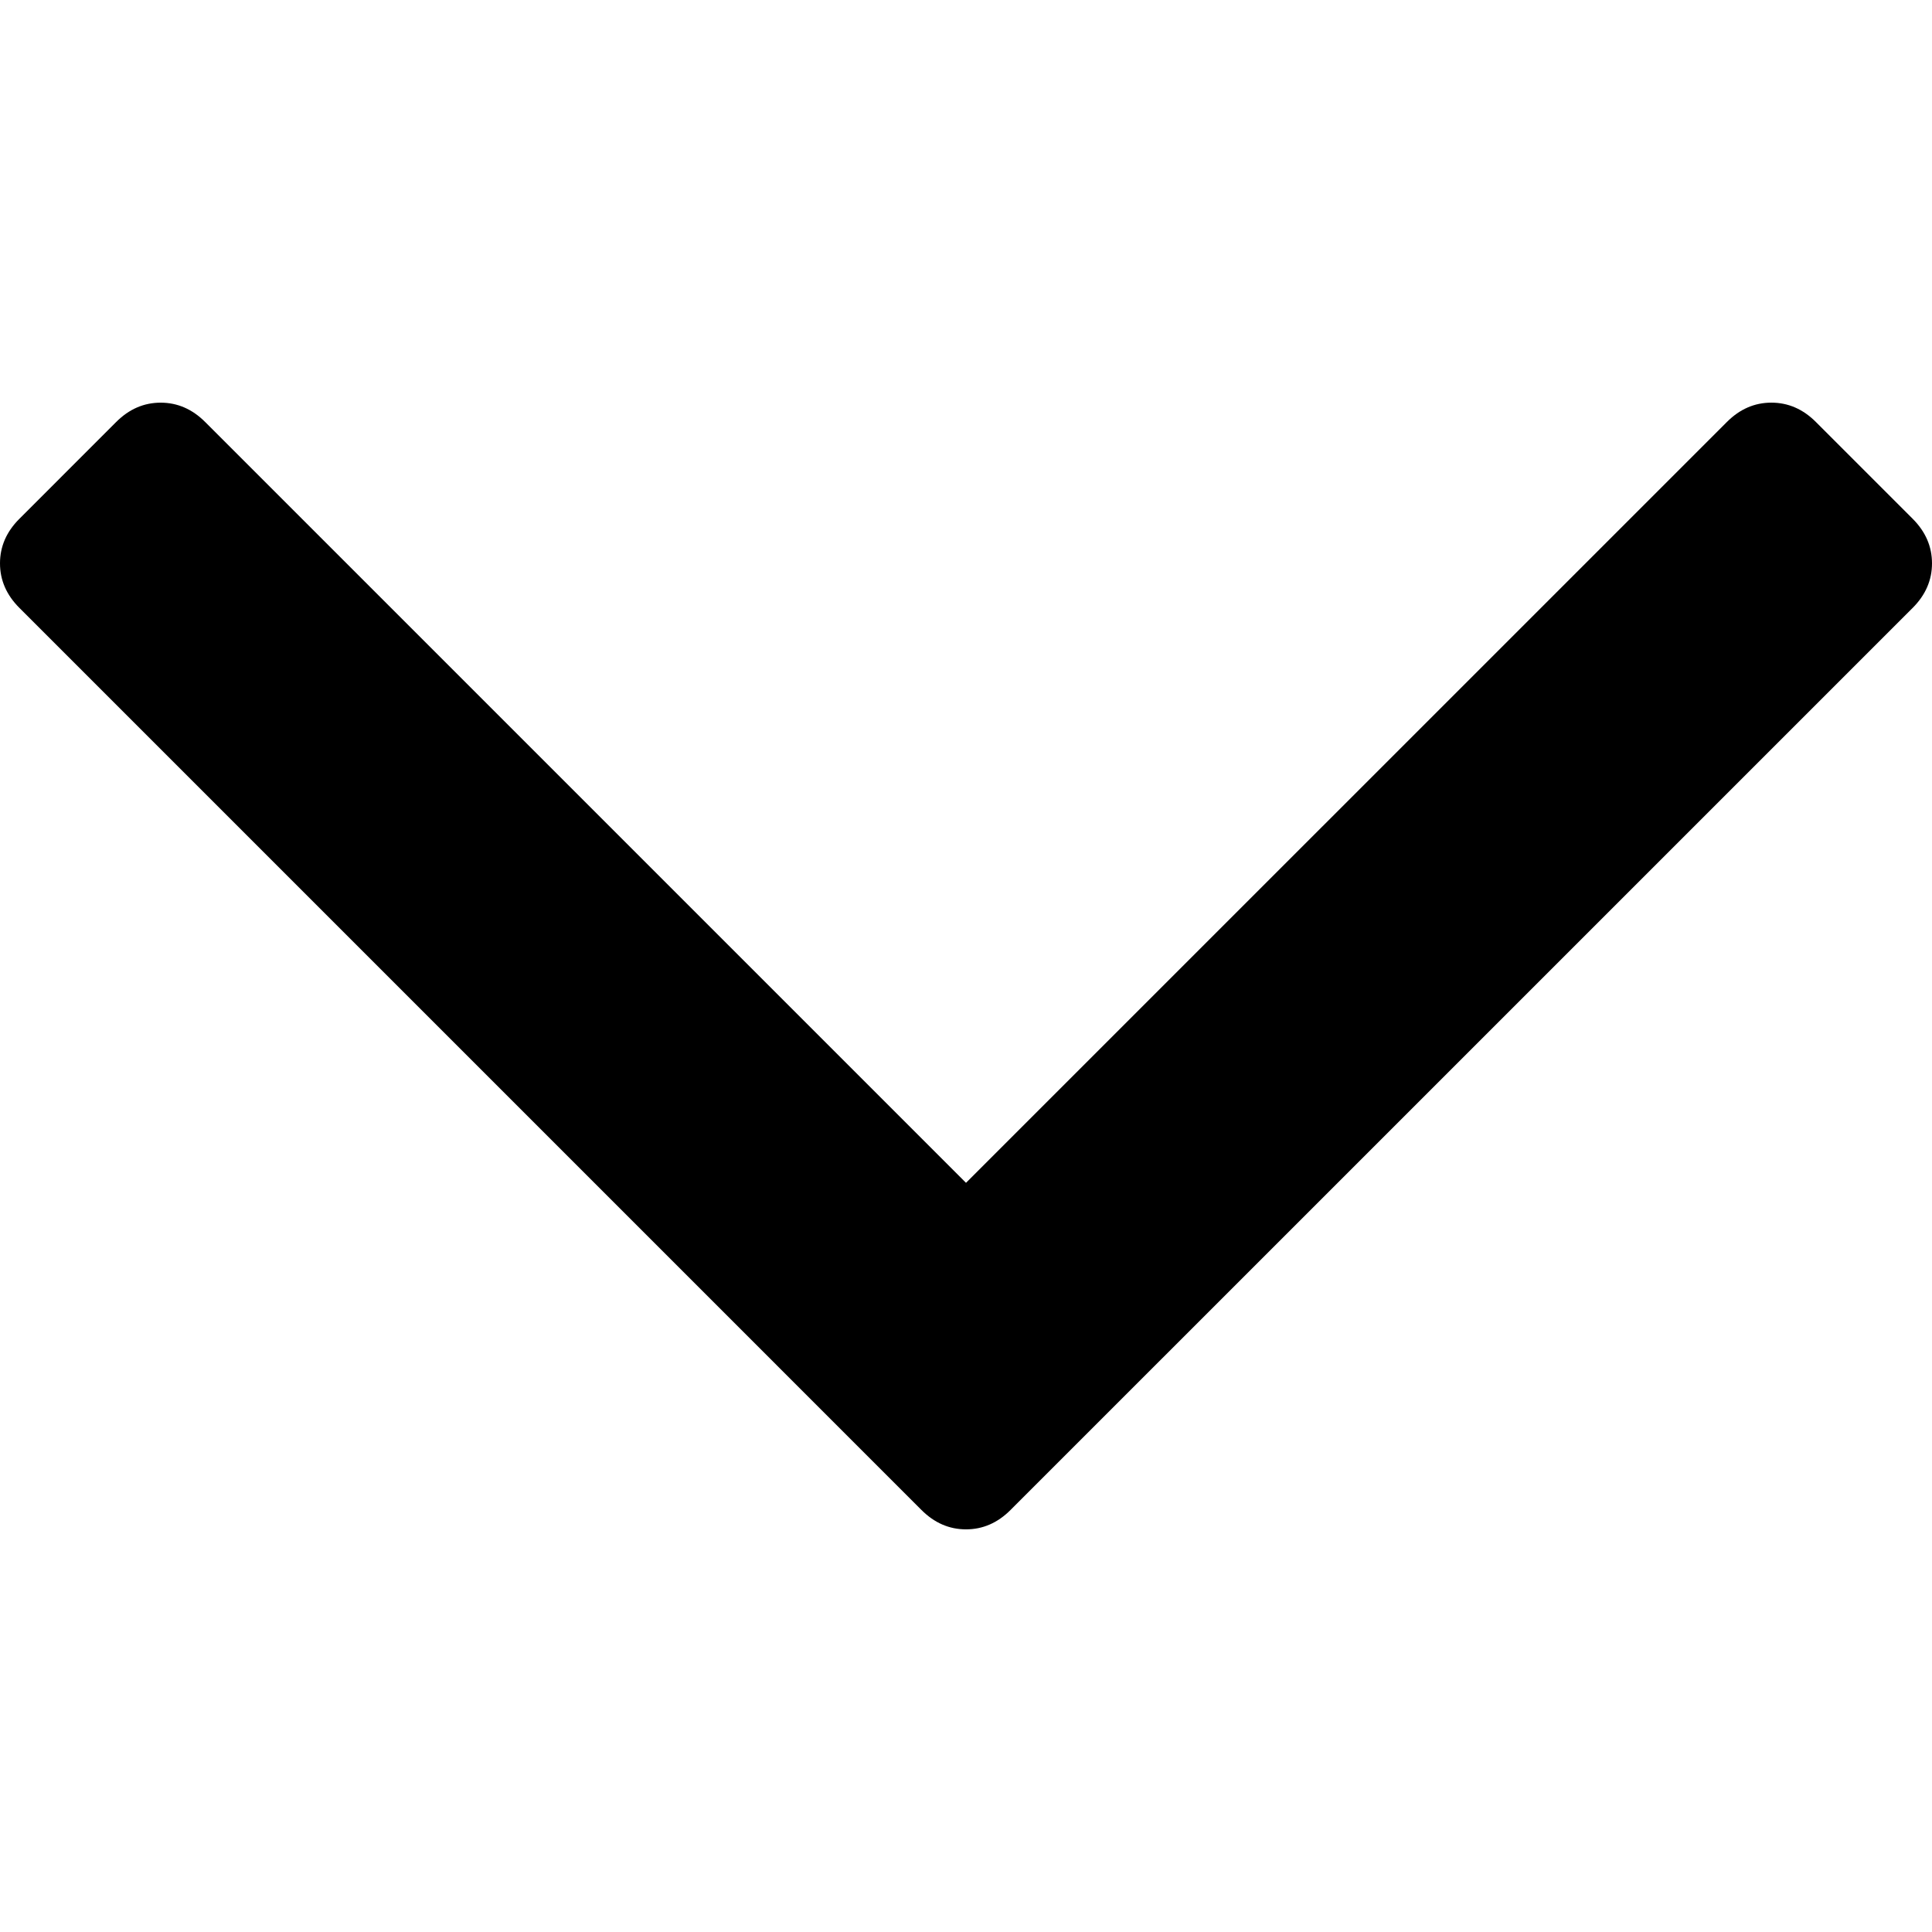
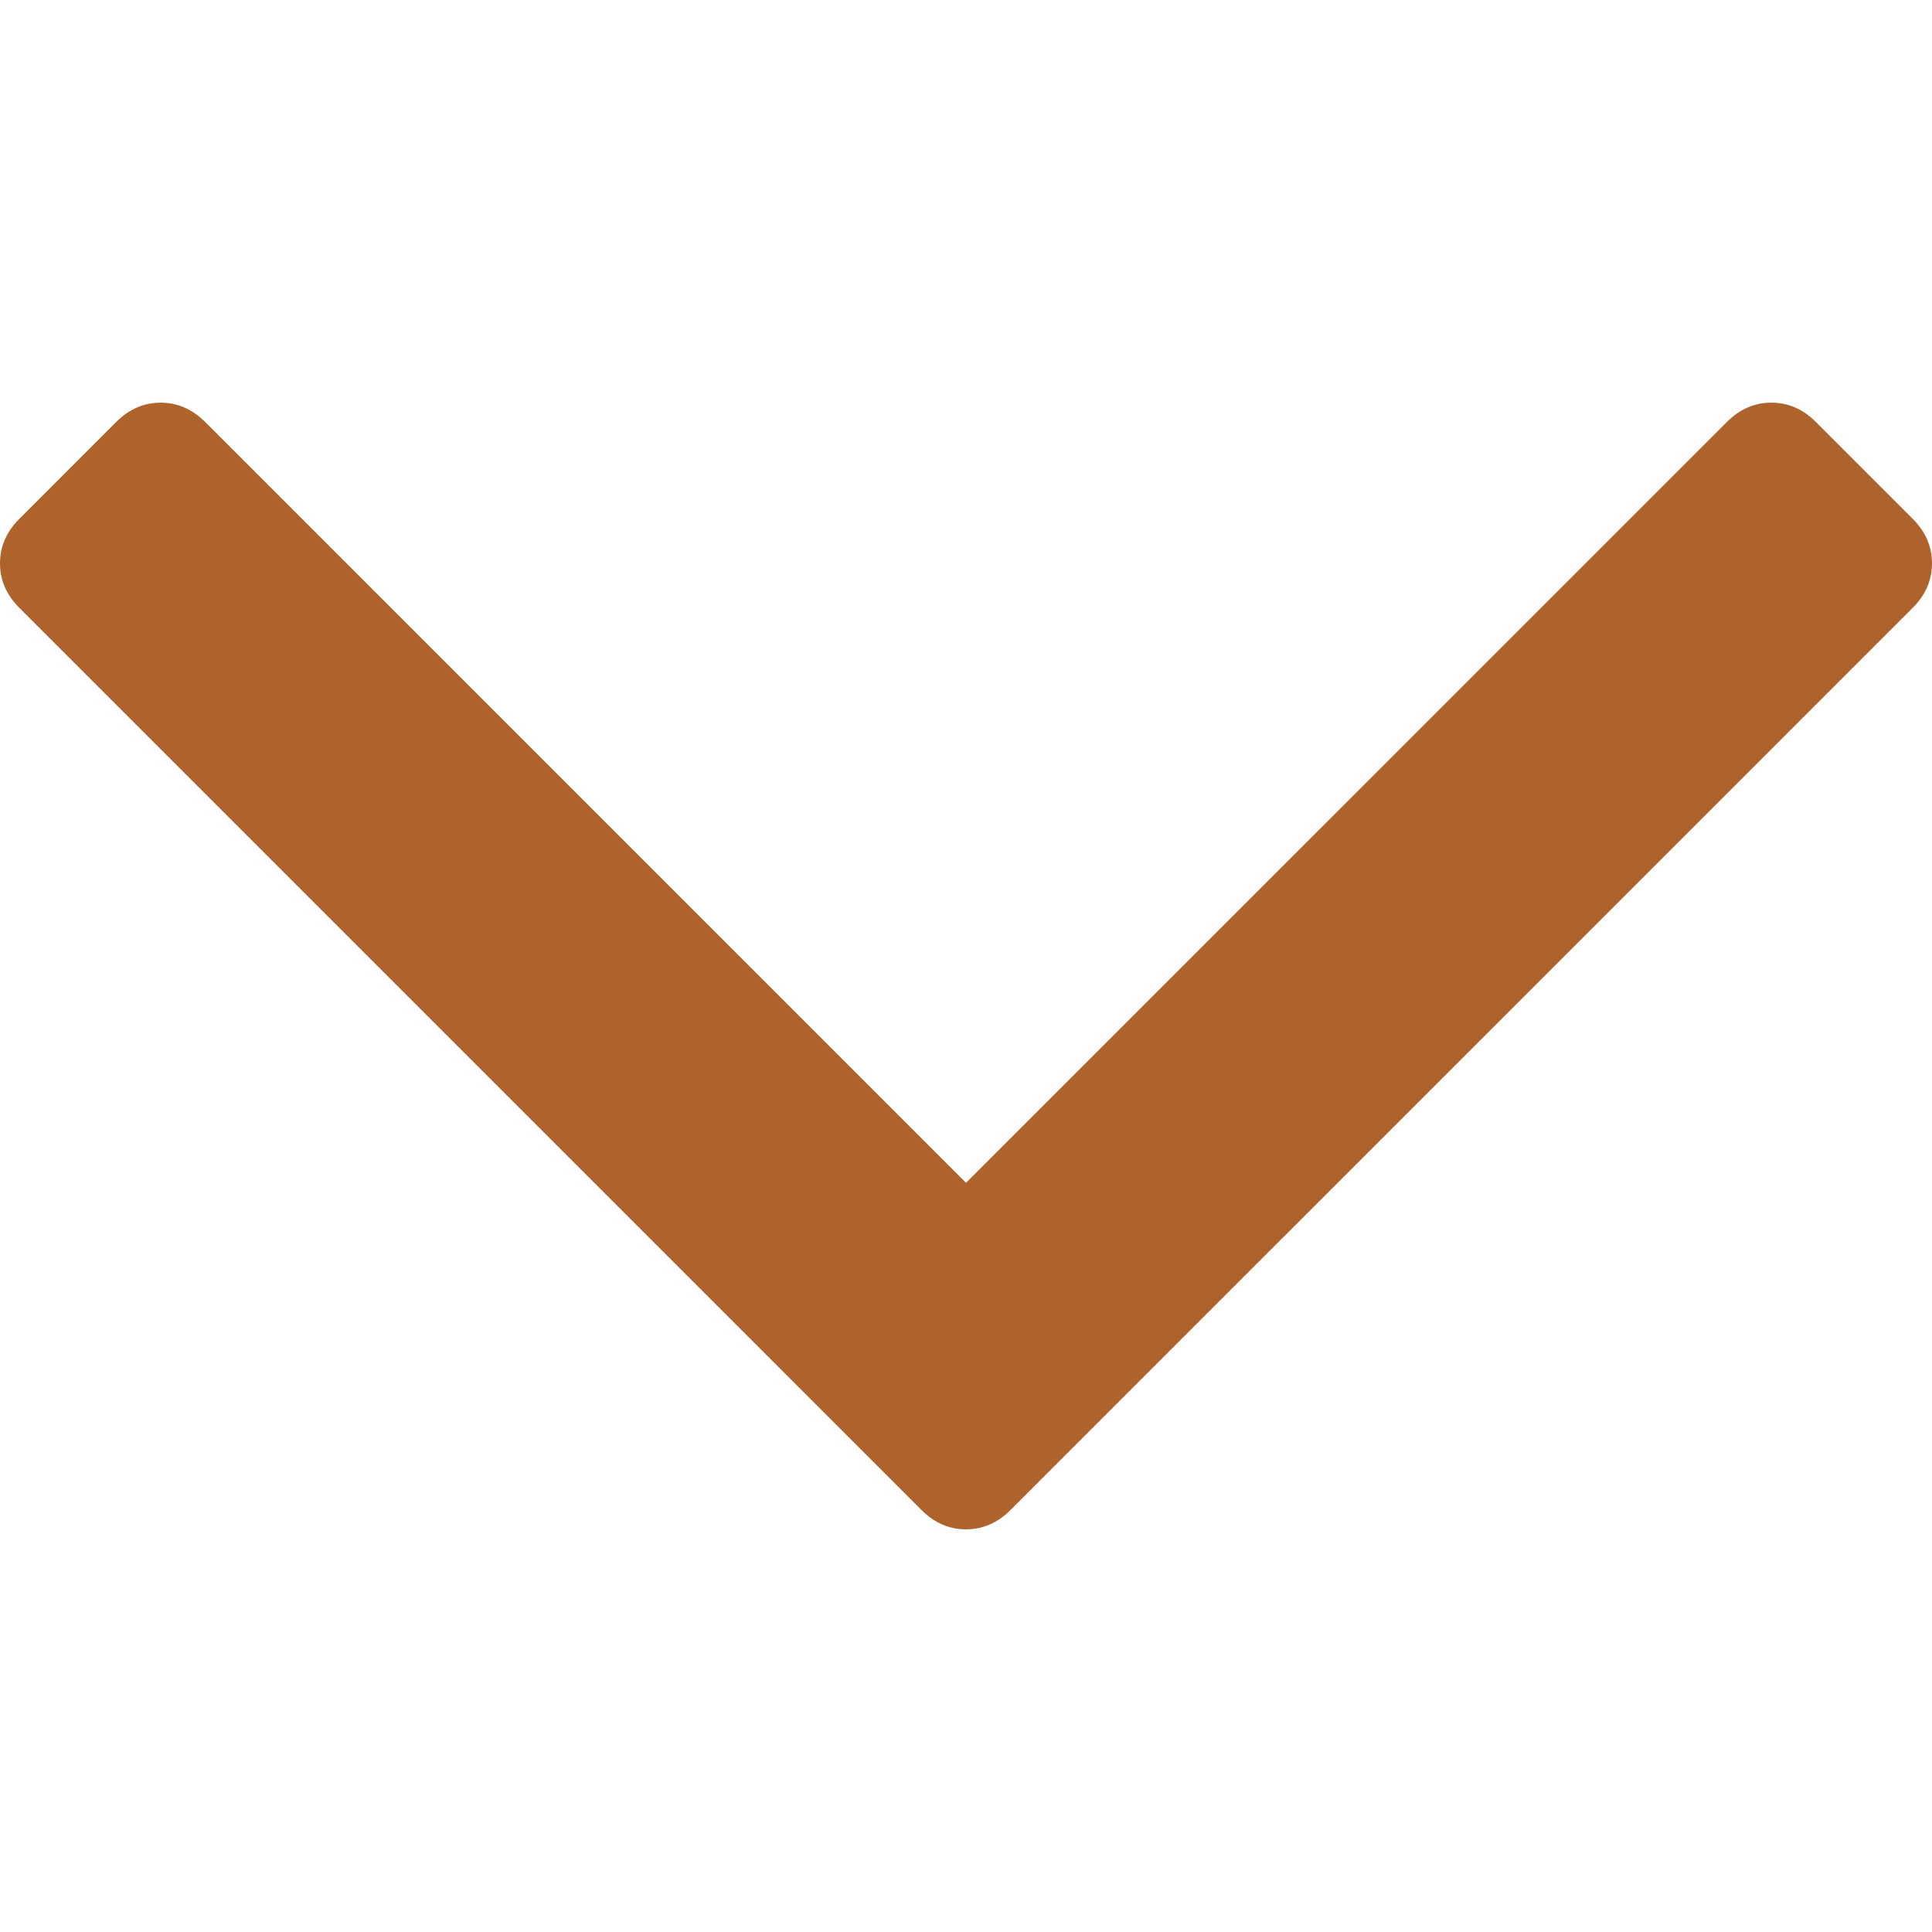
<svg xmlns="http://www.w3.org/2000/svg" version="1.1" id="Capa_1" x="0px" y="0px" width="284.929px" height="284.929px" viewBox="0 0 284.929 284.929" style="enable-background:new 0 0 284.929 284.929;" xml:space="preserve">
  <g>
-     <path d="M282.082,76.511l-14.274-14.273c-1.902-1.906-4.093-2.856-6.57-2.856c-2.471,0-4.661,0.95-6.563,2.856L142.466,174.441   L30.262,62.241c-1.903-1.906-4.093-2.856-6.567-2.856c-2.475,0-4.665,0.95-6.567,2.856L2.856,76.515C0.95,78.417,0,80.607,0,83.082   c0,2.473,0.953,4.663,2.856,6.565l133.043,133.046c1.902,1.903,4.093,2.854,6.567,2.854s4.661-0.951,6.562-2.854L282.082,89.647   c1.902-1.903,2.847-4.093,2.847-6.565C284.929,80.607,283.984,78.417,282.082,76.511z" />
+     <path fill="#AE632C" d="M282.082,76.511l-14.274-14.273c-1.902-1.906-4.093-2.856-6.57-2.856c-2.471,0-4.661,0.95-6.563,2.856L142.466,174.441   L30.262,62.241c-1.903-1.906-4.093-2.856-6.567-2.856c-2.475,0-4.665,0.95-6.567,2.856L2.856,76.515C0.95,78.417,0,80.607,0,83.082   c0,2.473,0.953,4.663,2.856,6.565l133.043,133.046c1.902,1.903,4.093,2.854,6.567,2.854s4.661-0.951,6.562-2.854L282.082,89.647   c1.902-1.903,2.847-4.093,2.847-6.565C284.929,80.607,283.984,78.417,282.082,76.511z" />
  </g>
  <g>
</g>
  <g>
</g>
  <g>
</g>
  <g>
</g>
  <g>
</g>
  <g>
</g>
  <g>
</g>
  <g>
</g>
  <g>
</g>
  <g>
</g>
  <g>
</g>
  <g>
</g>
  <g>
</g>
  <g>
</g>
  <g>
</g>
</svg>
